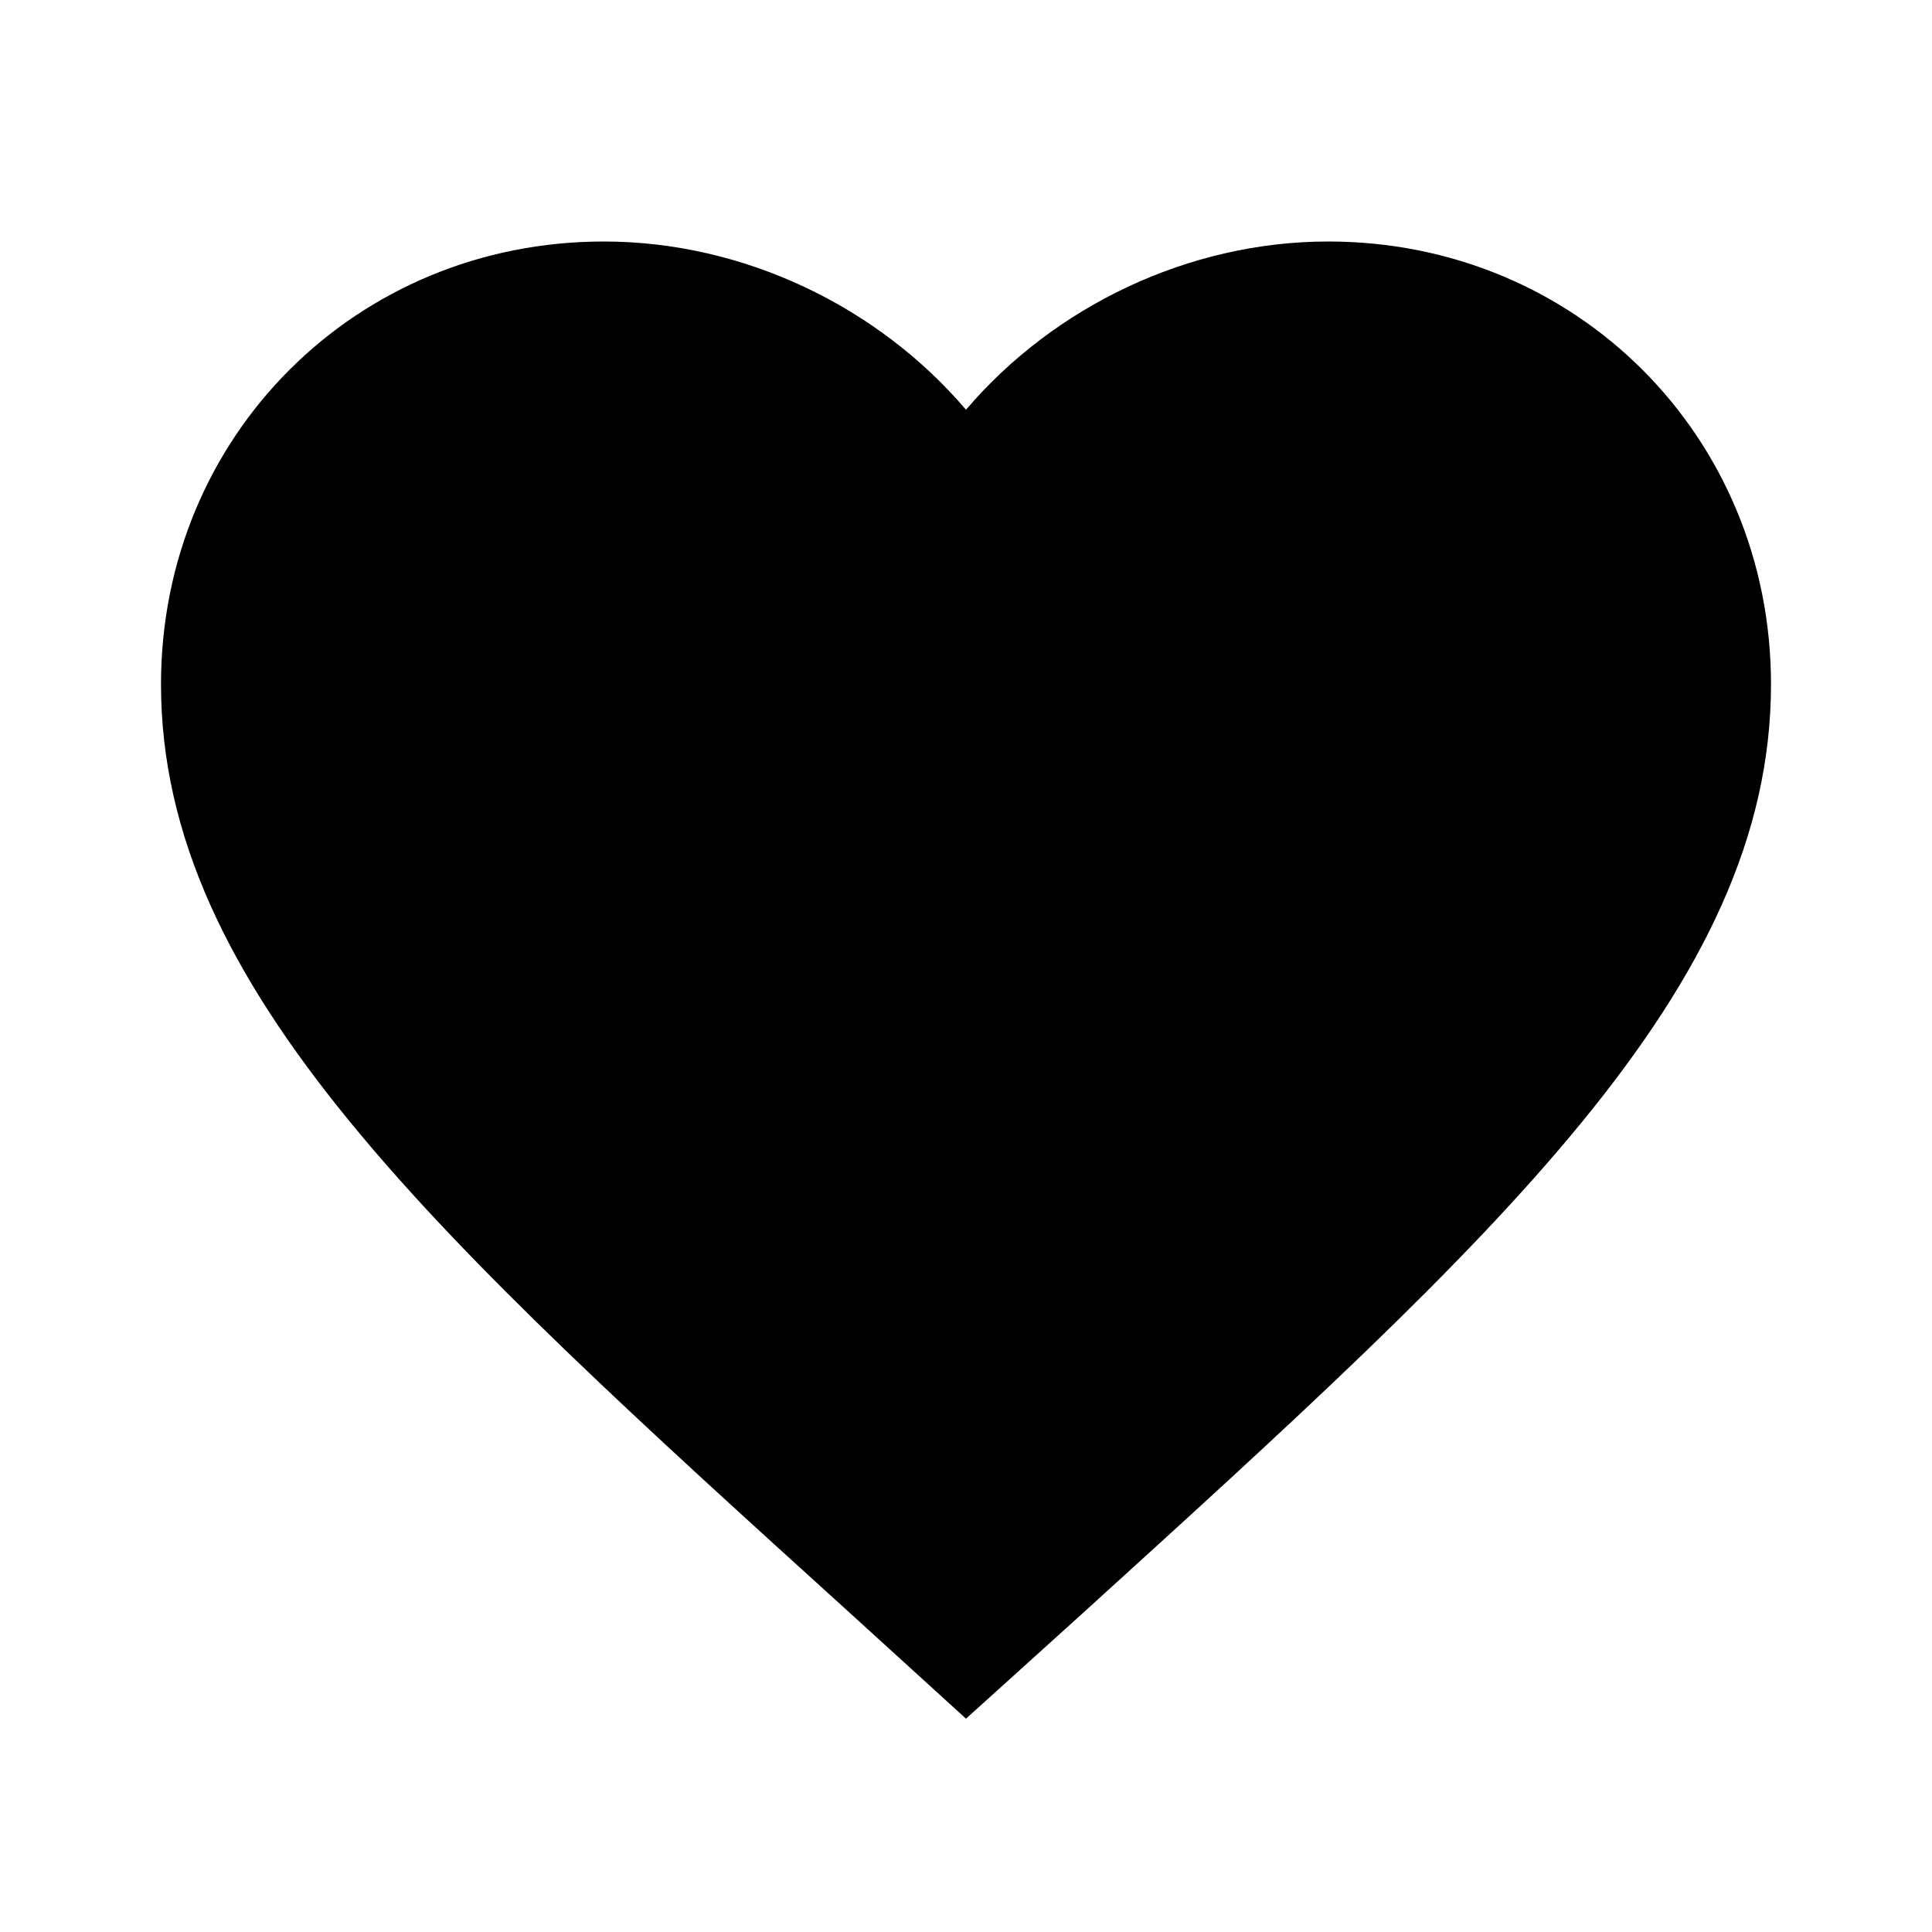
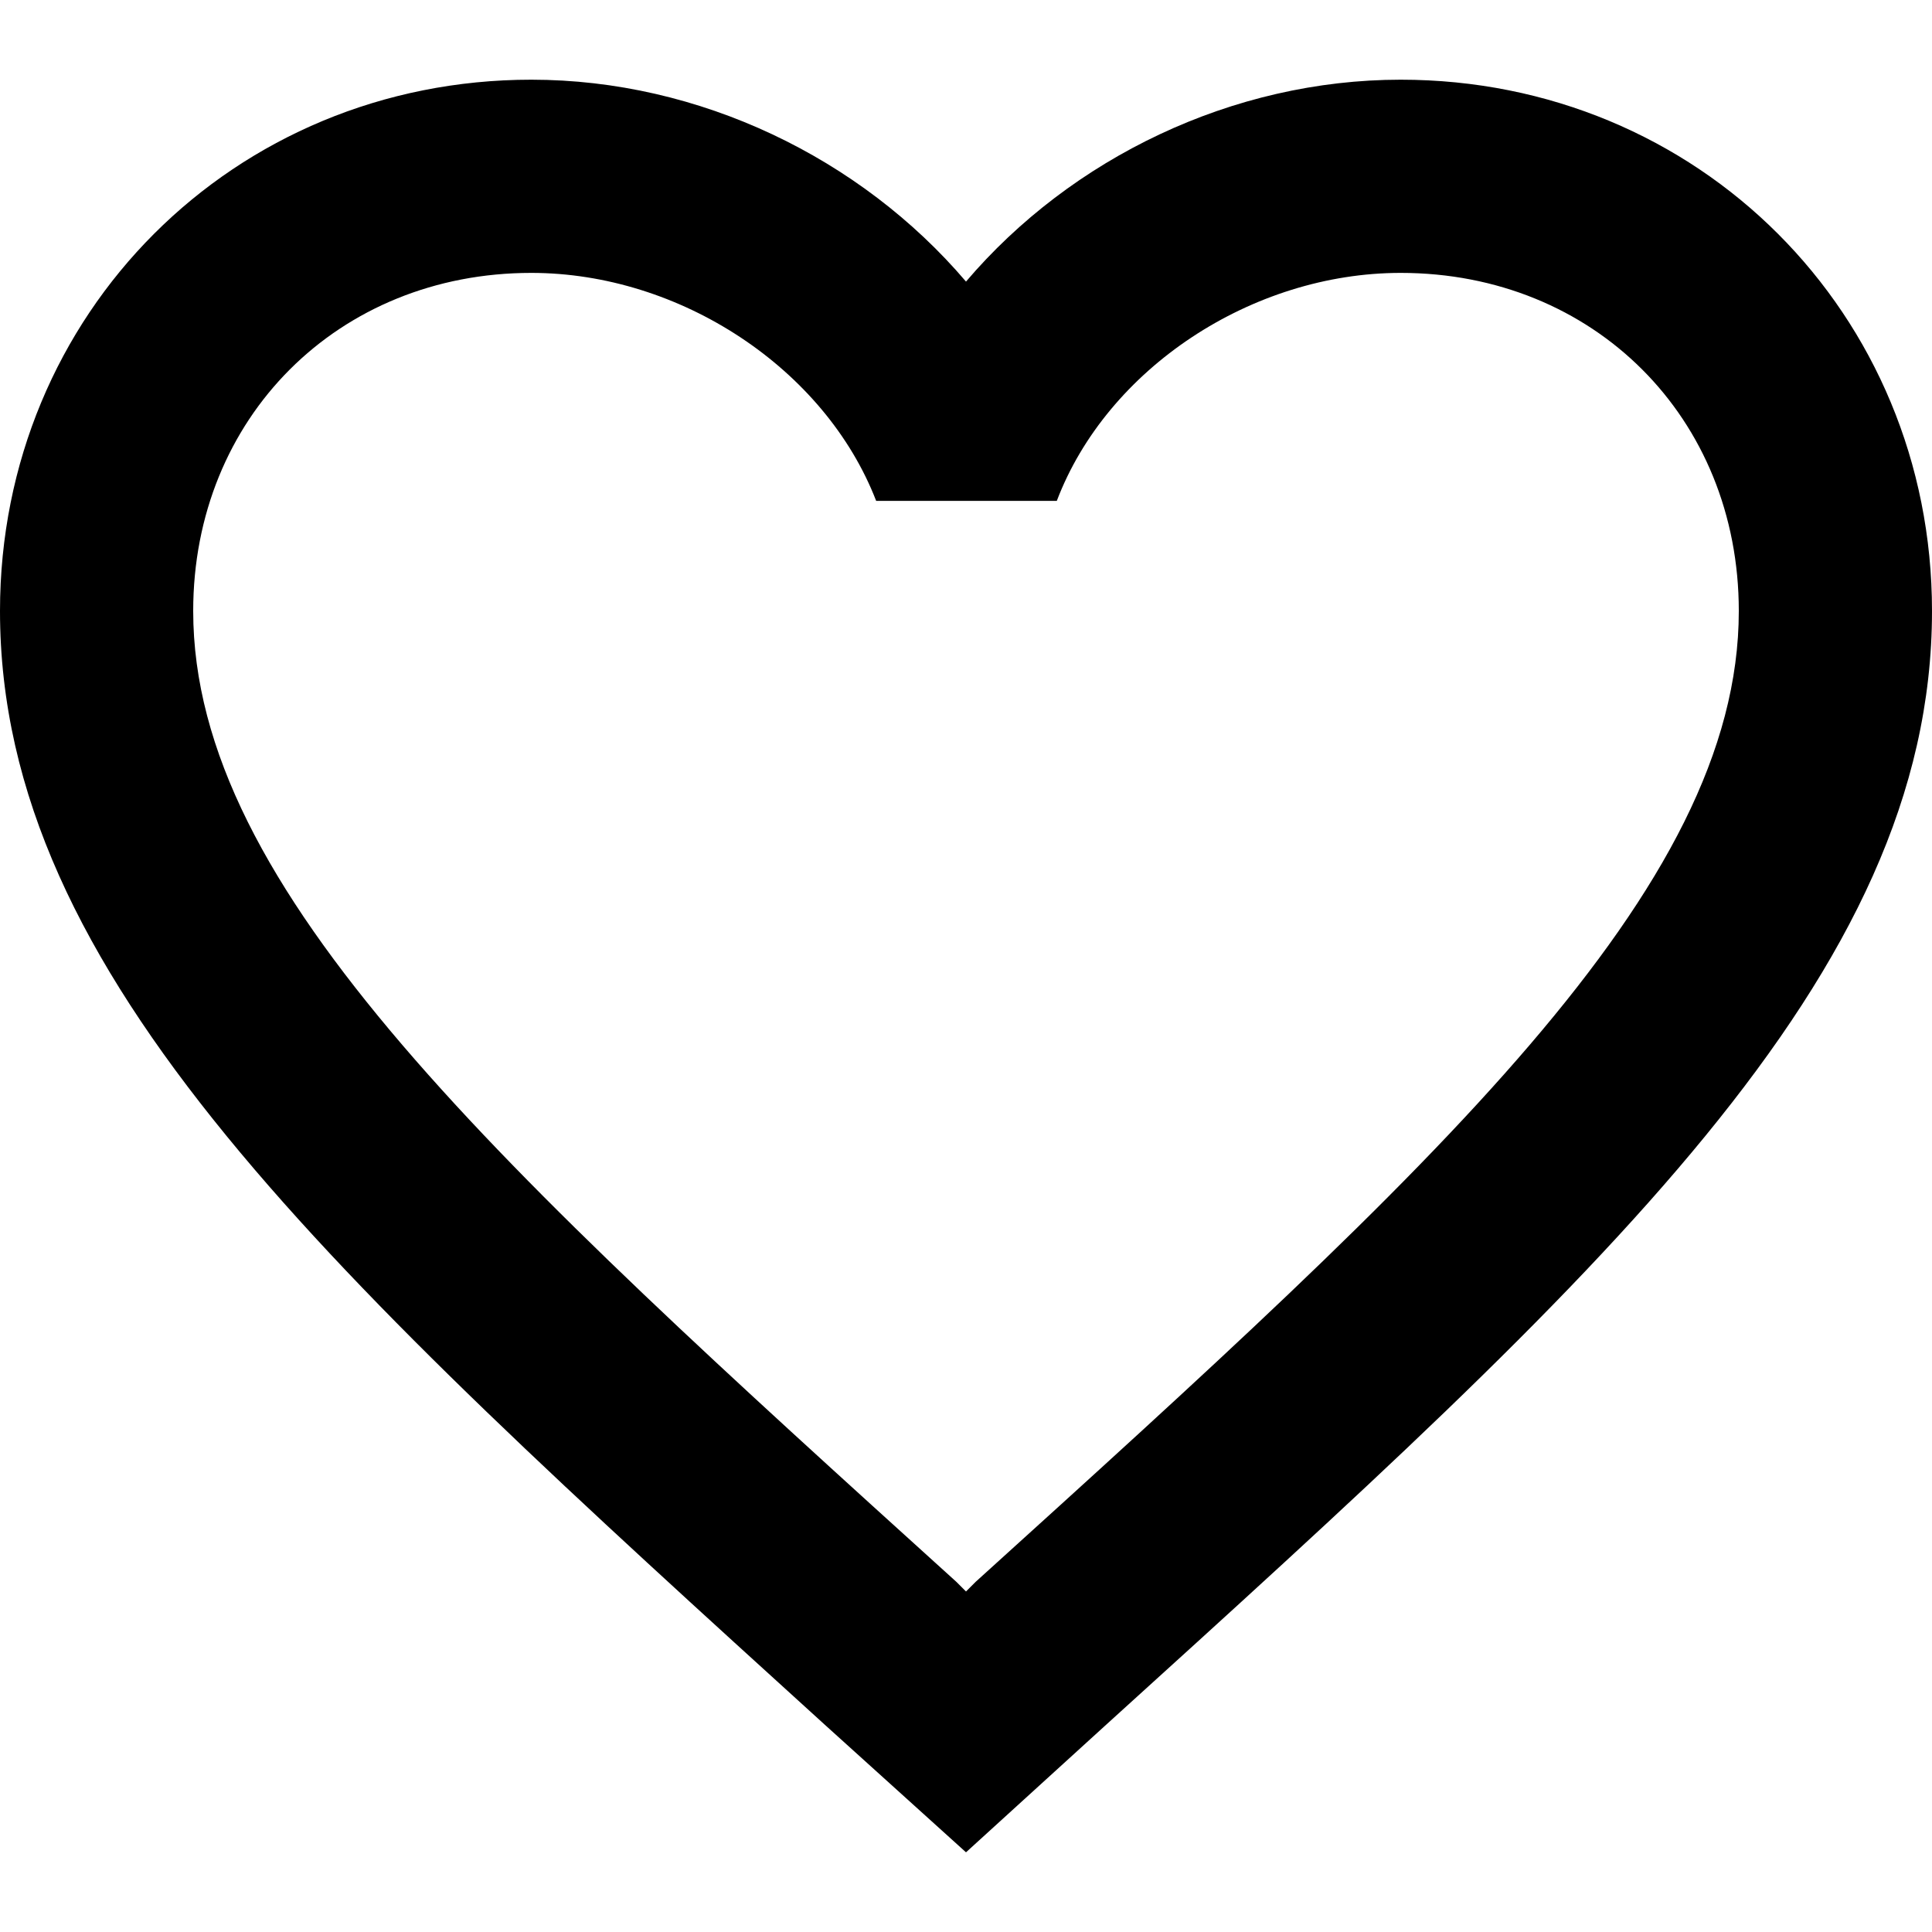
- <svg xmlns="http://www.w3.org/2000/svg" fill="#000000" height="24" viewBox="0 0 24 24" width="24">
-   <path d="M0 0h24v24H0z" fill="none" />
-   <path d="M12 21.35l-1.45-1.32C5.4 15.36 2 12.28 2 8.5 2 5.42 4.42 3 7.5 3c1.74 0 3.41.81 4.5 2.09C13.09 3.81 14.76 3 16.5 3 19.58 3 22 5.42 22 8.5c0 3.78-3.4 6.86-8.55 11.54L12 21.35z" />
+ <svg xmlns="http://www.w3.org/2000/svg" width="24" height="24">
+   <path fill="none" d="M0 0h24v24H0z" />
+   <path d="M17.4.99c-2.088 0-4.092.972-5.4 2.508-1.308-1.536-3.312-2.508-5.4-2.508-3.696 0-6.6 2.904-6.6 6.6C1.3e-7 12.126 4.08 15.822 10.26 21.438L12 23.01l1.74-1.584C19.92 15.822 24 12.126 24 7.59 24 3.894 21.096.99 17.4.99zM12.12 19.65l-.12.12-.12-.12c-5.712-5.172-9.48-8.592-9.48-12.06 0-2.4 1.8-4.2 4.2-4.2 1.848 0 3.648 1.188 4.284 2.832h2.244c.624-1.644 2.424-2.832 4.272-2.832 2.4 0 4.2 1.8 4.2 4.2C21.6 11.058 17.832 14.478 12.12 19.65z" />
</svg>
